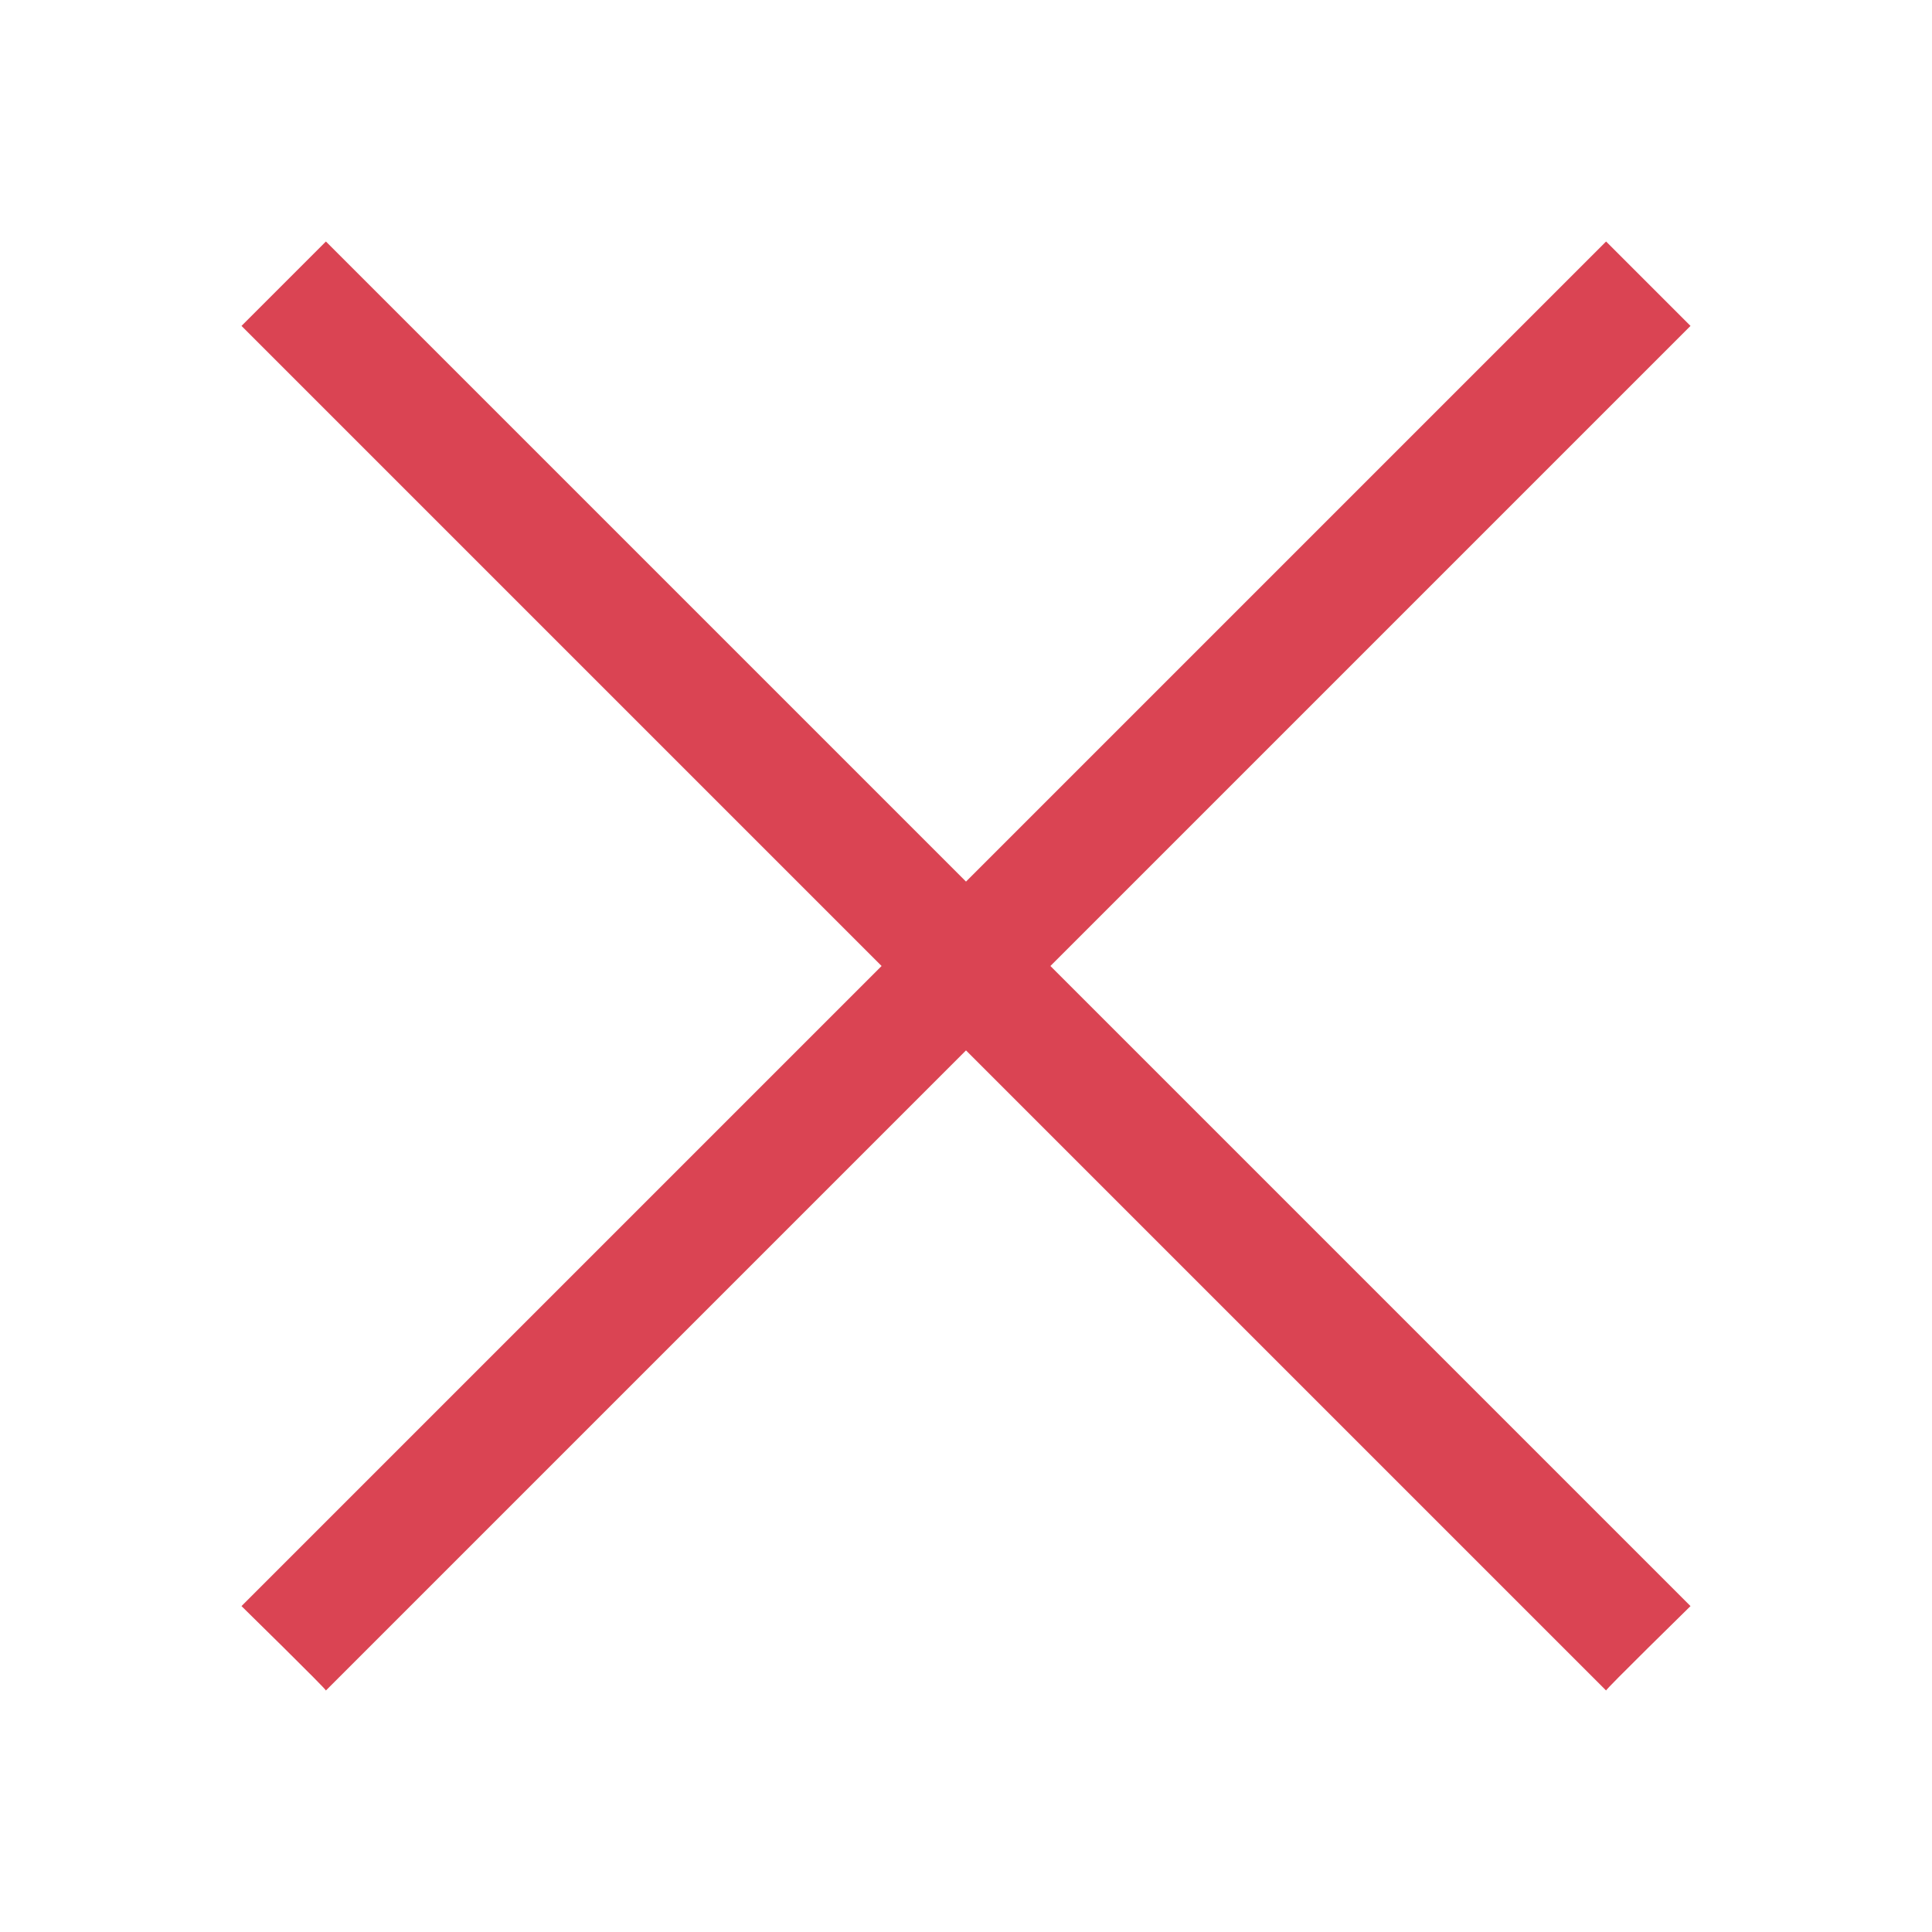
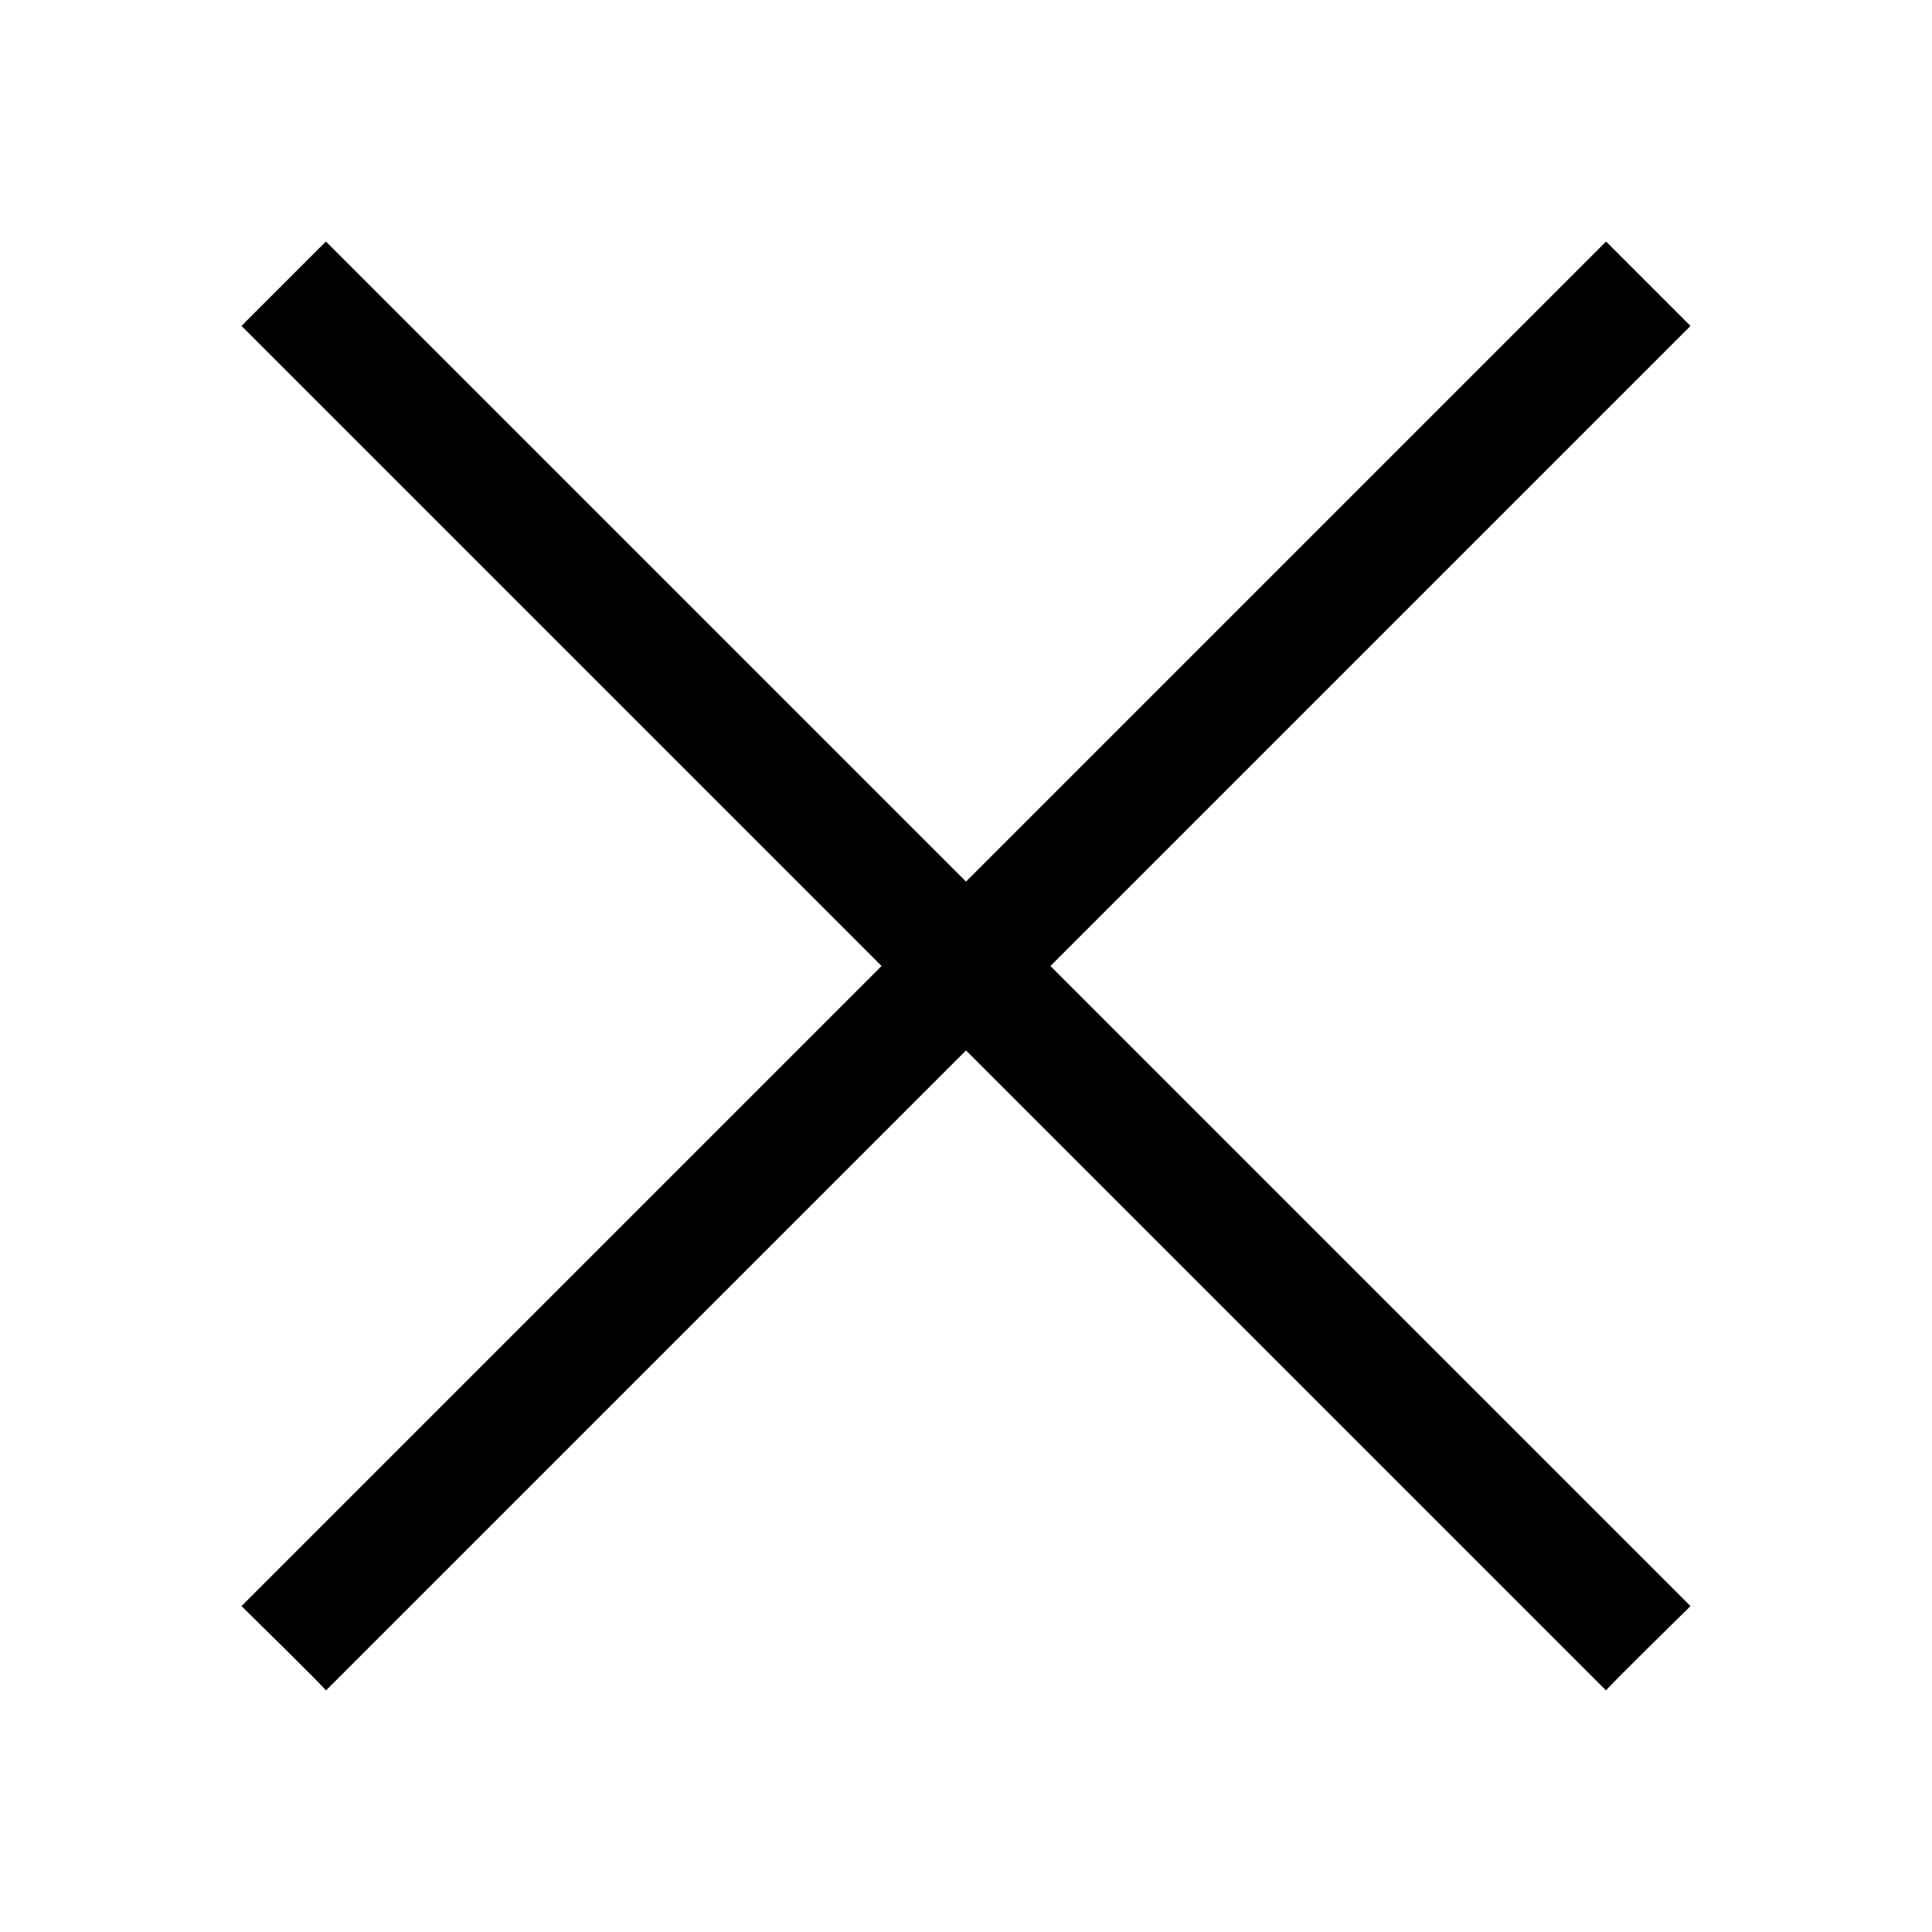
<svg xmlns="http://www.w3.org/2000/svg" version="1.1" viewBox="0 0 16 16">
  <style type="text/css" id="current-color-scheme">
        .ColorScheme-NegativeText {
-             color:#da4453;
+             color:currentColor;
        }
    </style>
  <path class="ColorScheme-NegativeText" d="M 2.699,2 2,2.699 7.301,8 2,13.301 C 2,13.301 2.708,13.995 2.699,14 L 8,8.699 13.301,14 C 13.292,13.995 14,13.301 14,13.301 L 8.699,8 14,2.699 13.301,2 8,7.301 Z" fill="currentColor" />
</svg>
